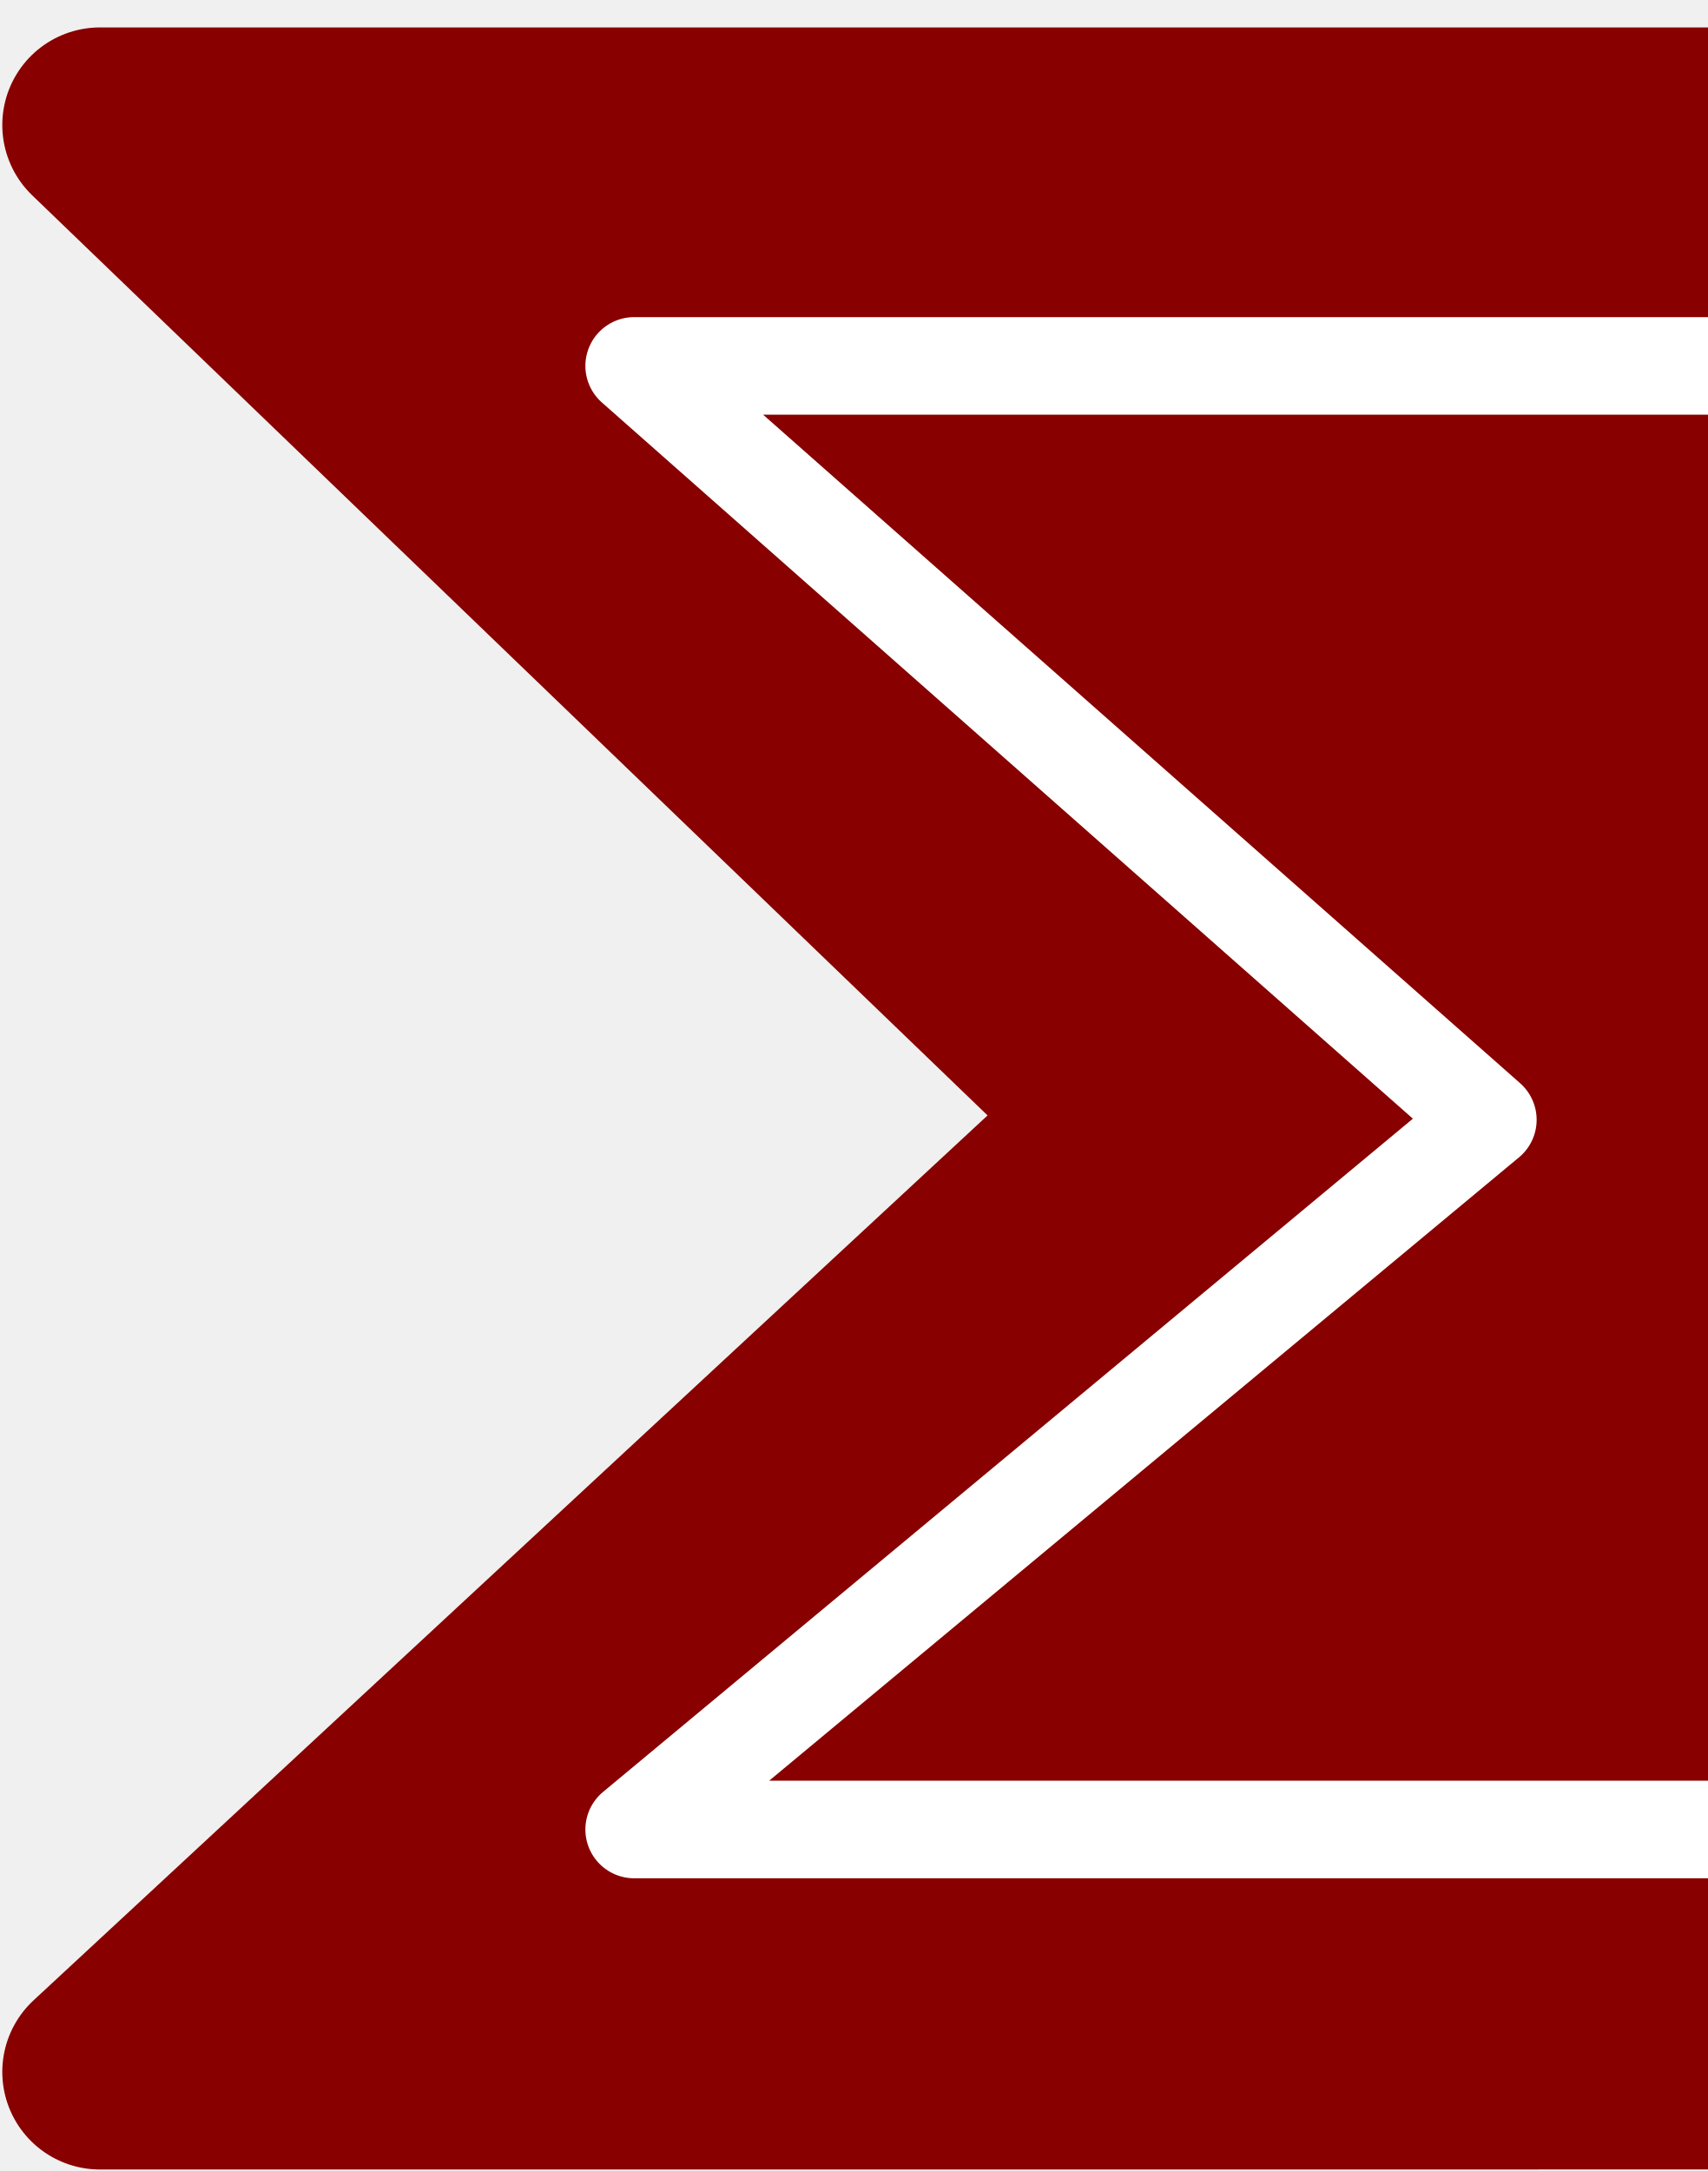
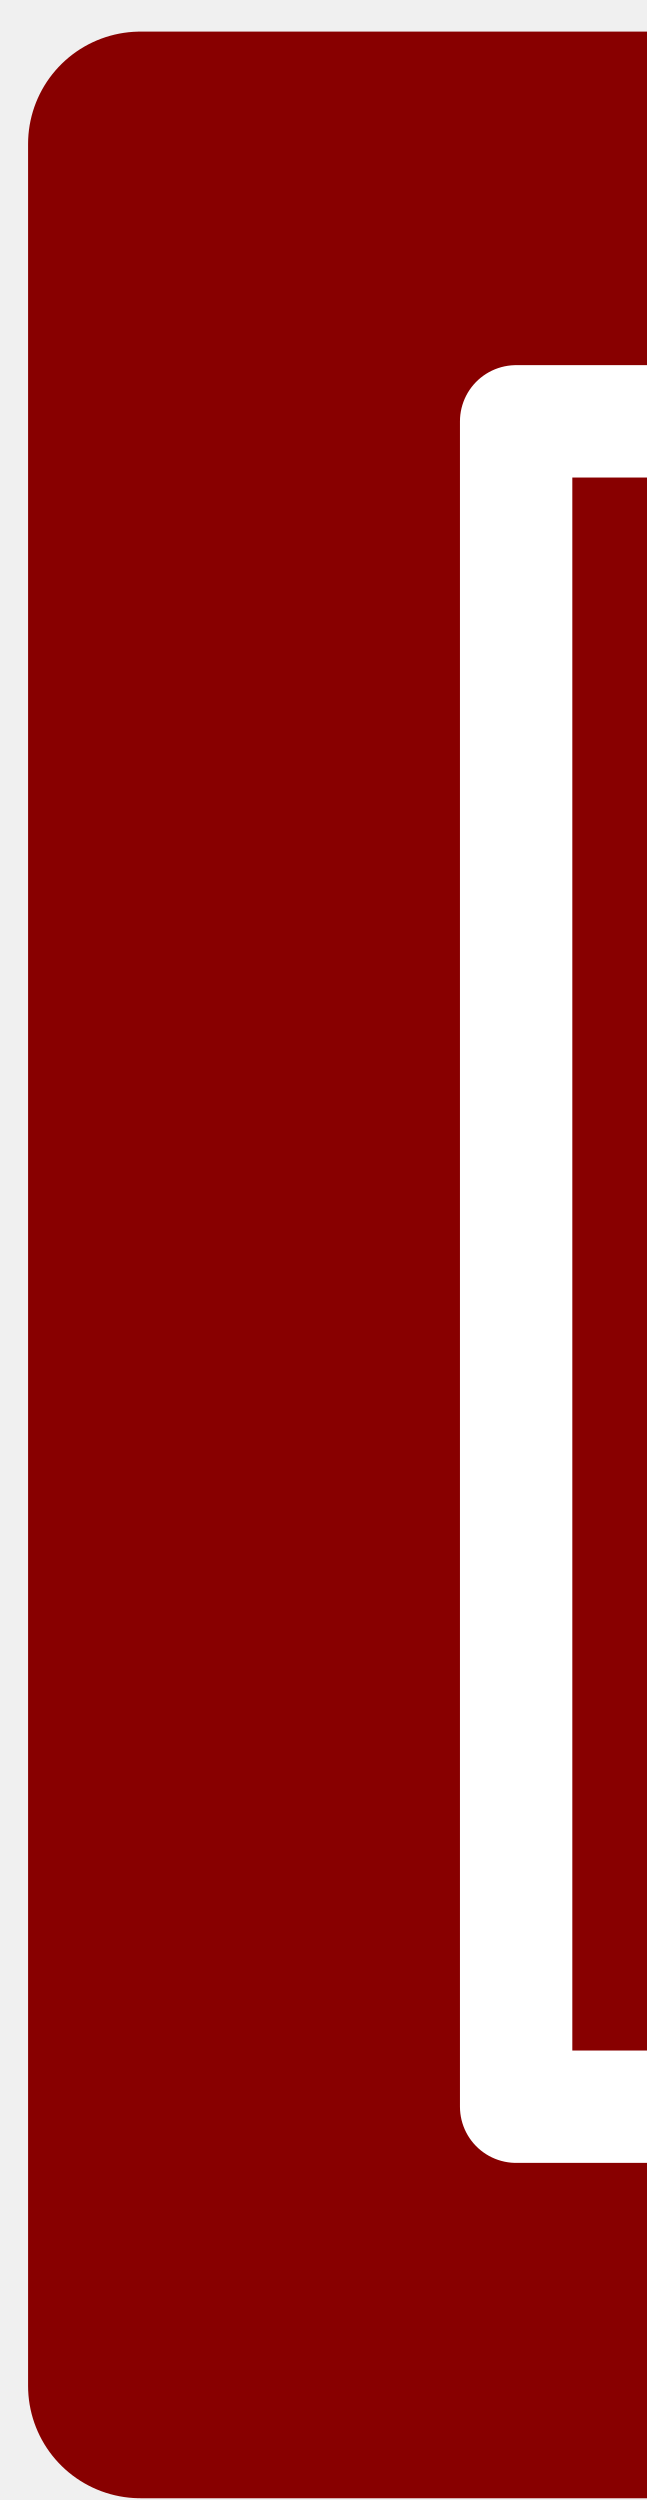
- <svg xmlns="http://www.w3.org/2000/svg" width="70" height="89" id="svg4035" version="1.1">
+ <svg xmlns="http://www.w3.org/2000/svg" width="23" height="89" id="svg4035" version="1.1">
  <defs id="defs4037" />
  <g id="layer1" transform="translate(-114.3325,-219.5489)">
-     <path style="fill:#880000;fill-opacity:1;stroke:#880000;stroke-width:8;stroke-linejoin:round;stroke-miterlimit:4;stroke-opacity:1;stroke-dasharray:none" d="M 4.094,5.125 46.312,45.781 4.094,84.938 70,84.937 70,5.125 z m 212.594,0 0,79.812 251.875,0 0,-79.812 z" transform="translate(114.3325,219.5489)" id="rect3791-3" />
-     <path style="fill:none;stroke:#ffffff;stroke-width:4;stroke-linecap:round;stroke-linejoin:round;stroke-miterlimit:4;stroke-opacity:1;stroke-dasharray:none;marker-start:none" d="m 140.332,234.549 35,30.906 -35,29.094 75.594,0 0,-60 z m 143.5,4.188 0,51.688 281.781,0 -0.188,-25.844 0.188,-25.844 z" id="rect3791-2-1" />
+     <path style="fill:#880000;fill-opacity:1;stroke:#880000;stroke-width:8;stroke-linejoin:round;stroke-miterlimit:4;stroke-opacity:1;stroke-dasharray:none" d="m 583.801,224.674 -42.219,40.656 42.219,39.156 -65.906,-5e-4 0,-79.812 z m -212.594,0 0,79.812 -251.875,0 0,-79.812 z" id="rect3791-3" />
+     <path style="fill:none;stroke:#ffffff;stroke-width:4;stroke-linecap:round;stroke-linejoin:round;stroke-miterlimit:4;stroke-opacity:1;stroke-dasharray:none;marker-start:none" d="m 551.801,238.736 -28.562,26.719 28.562,24.969 -71.5,0 0,-51.688 z m -139.406,-4.188 0,60 -279.688,0 0,-29.969 0,-30.031 z" id="rect3791-2-1" />
  </g>
</svg>
